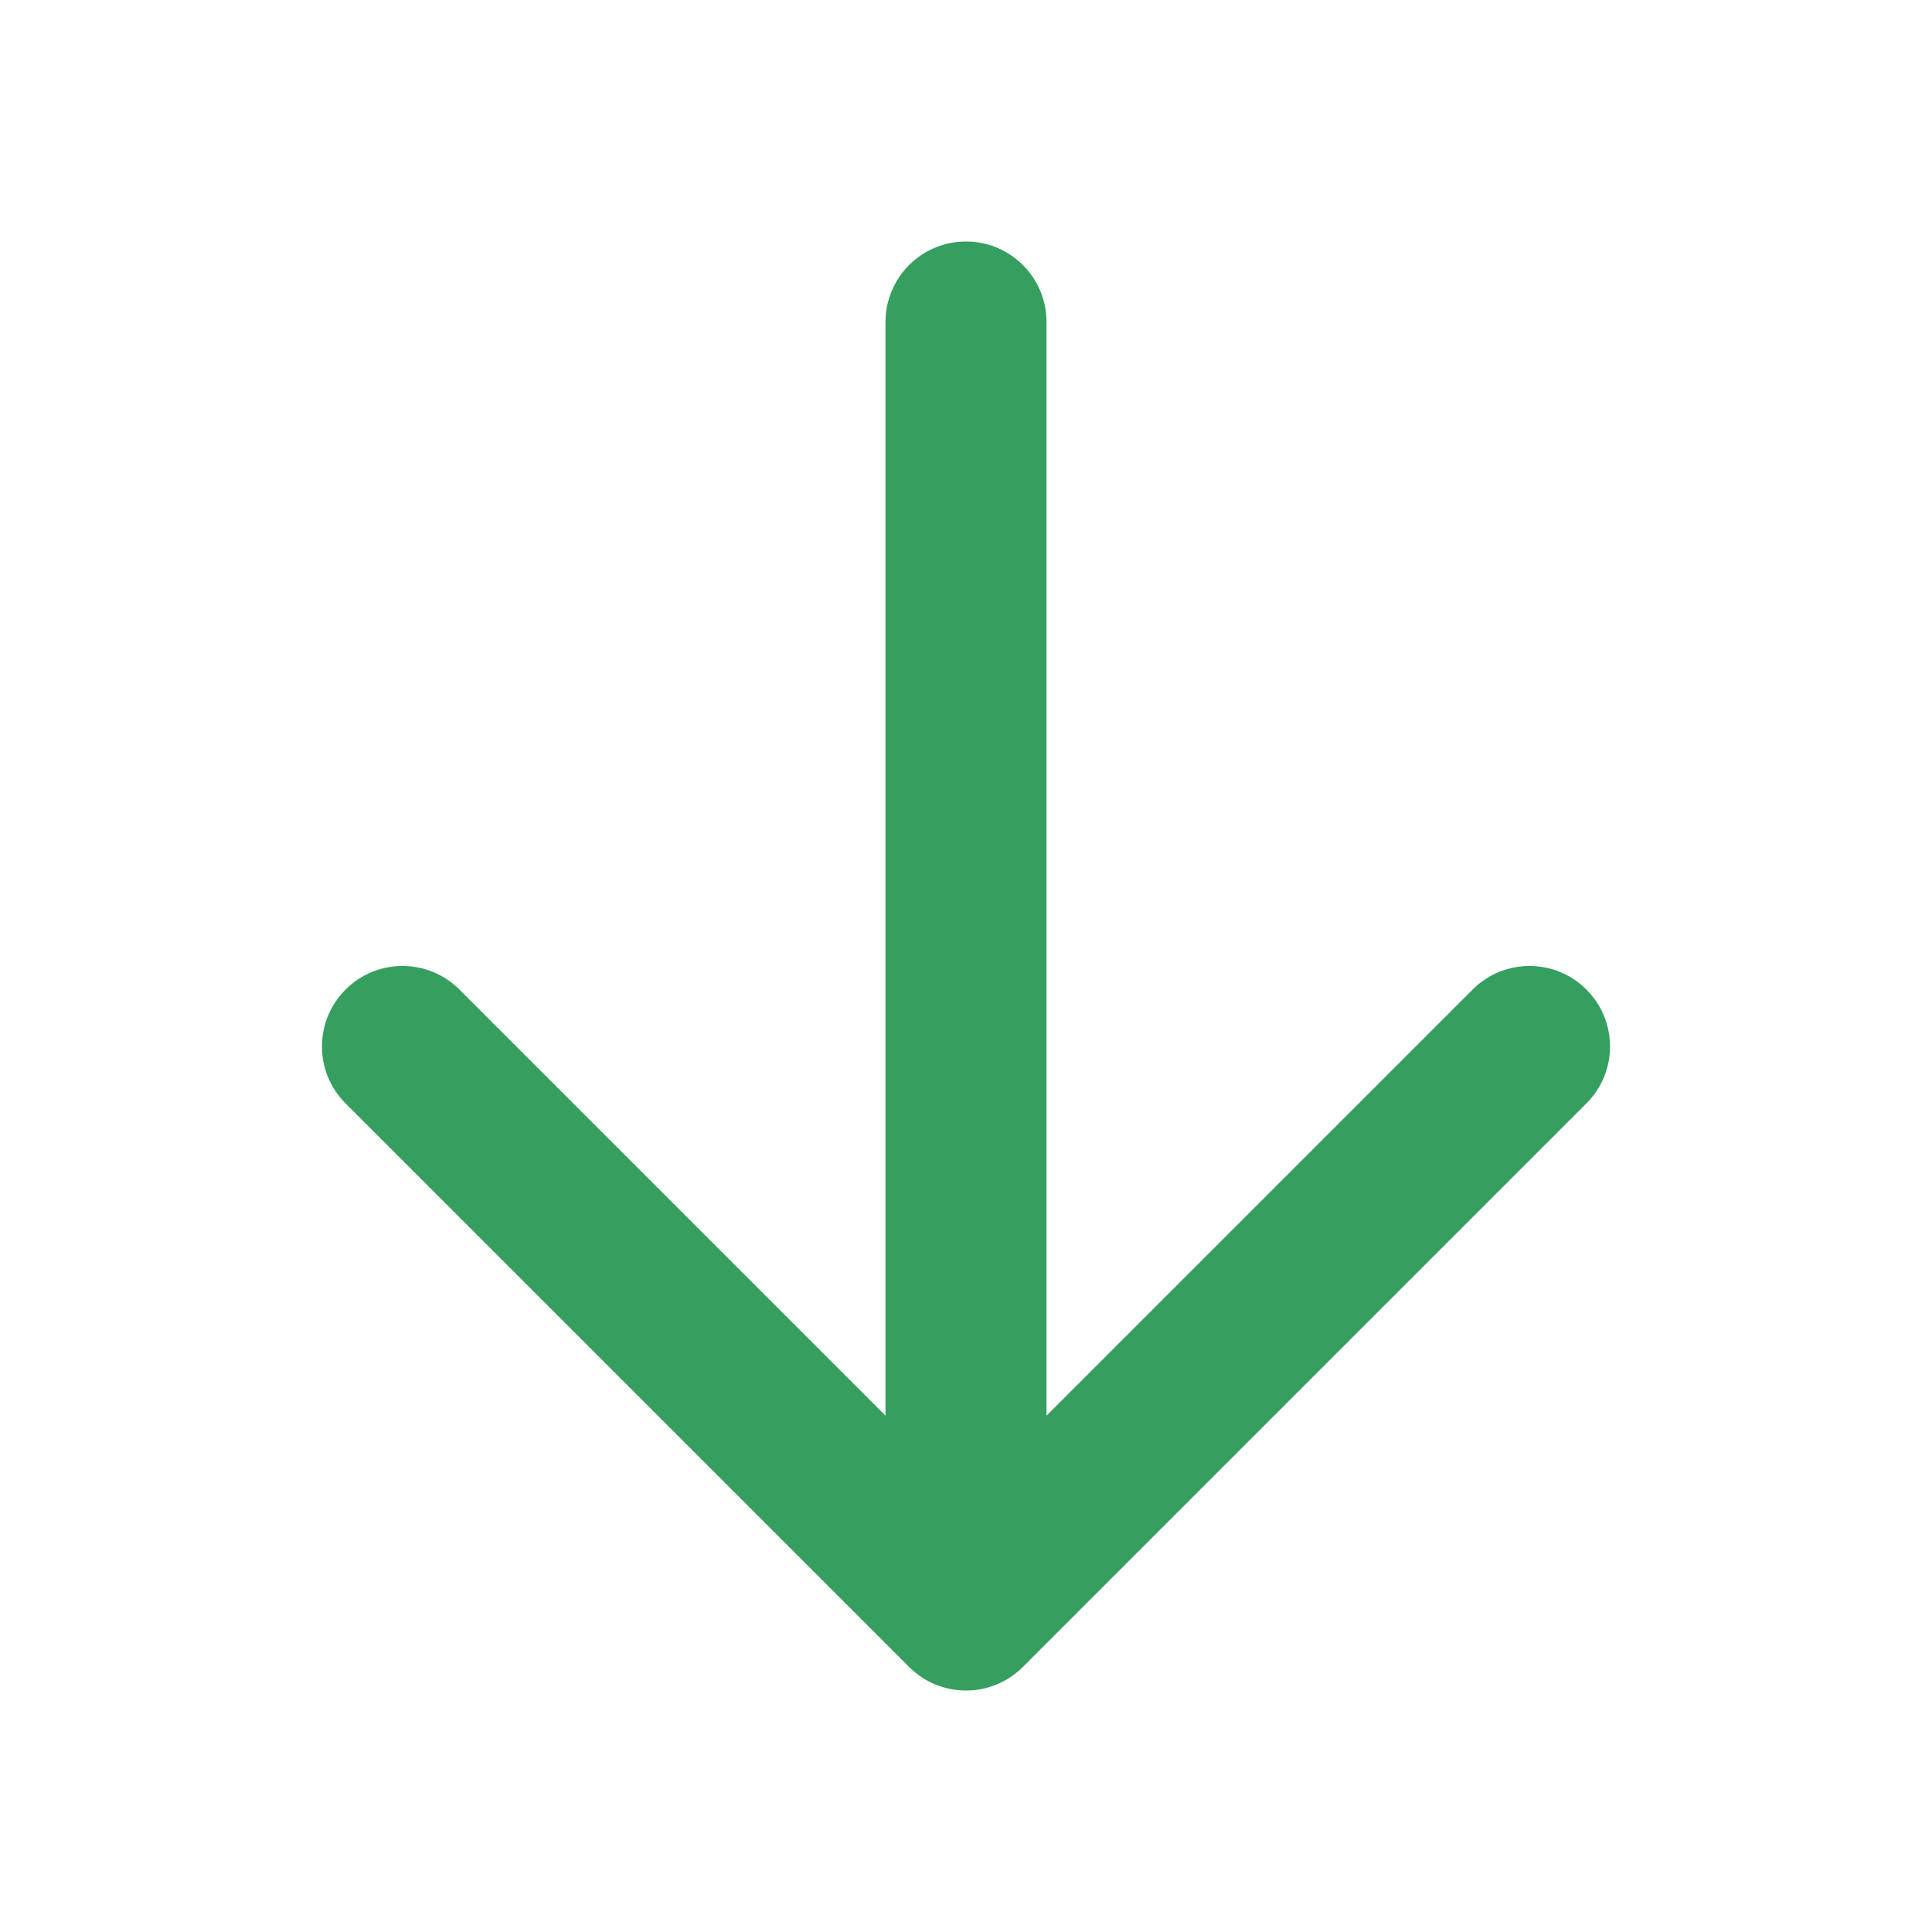
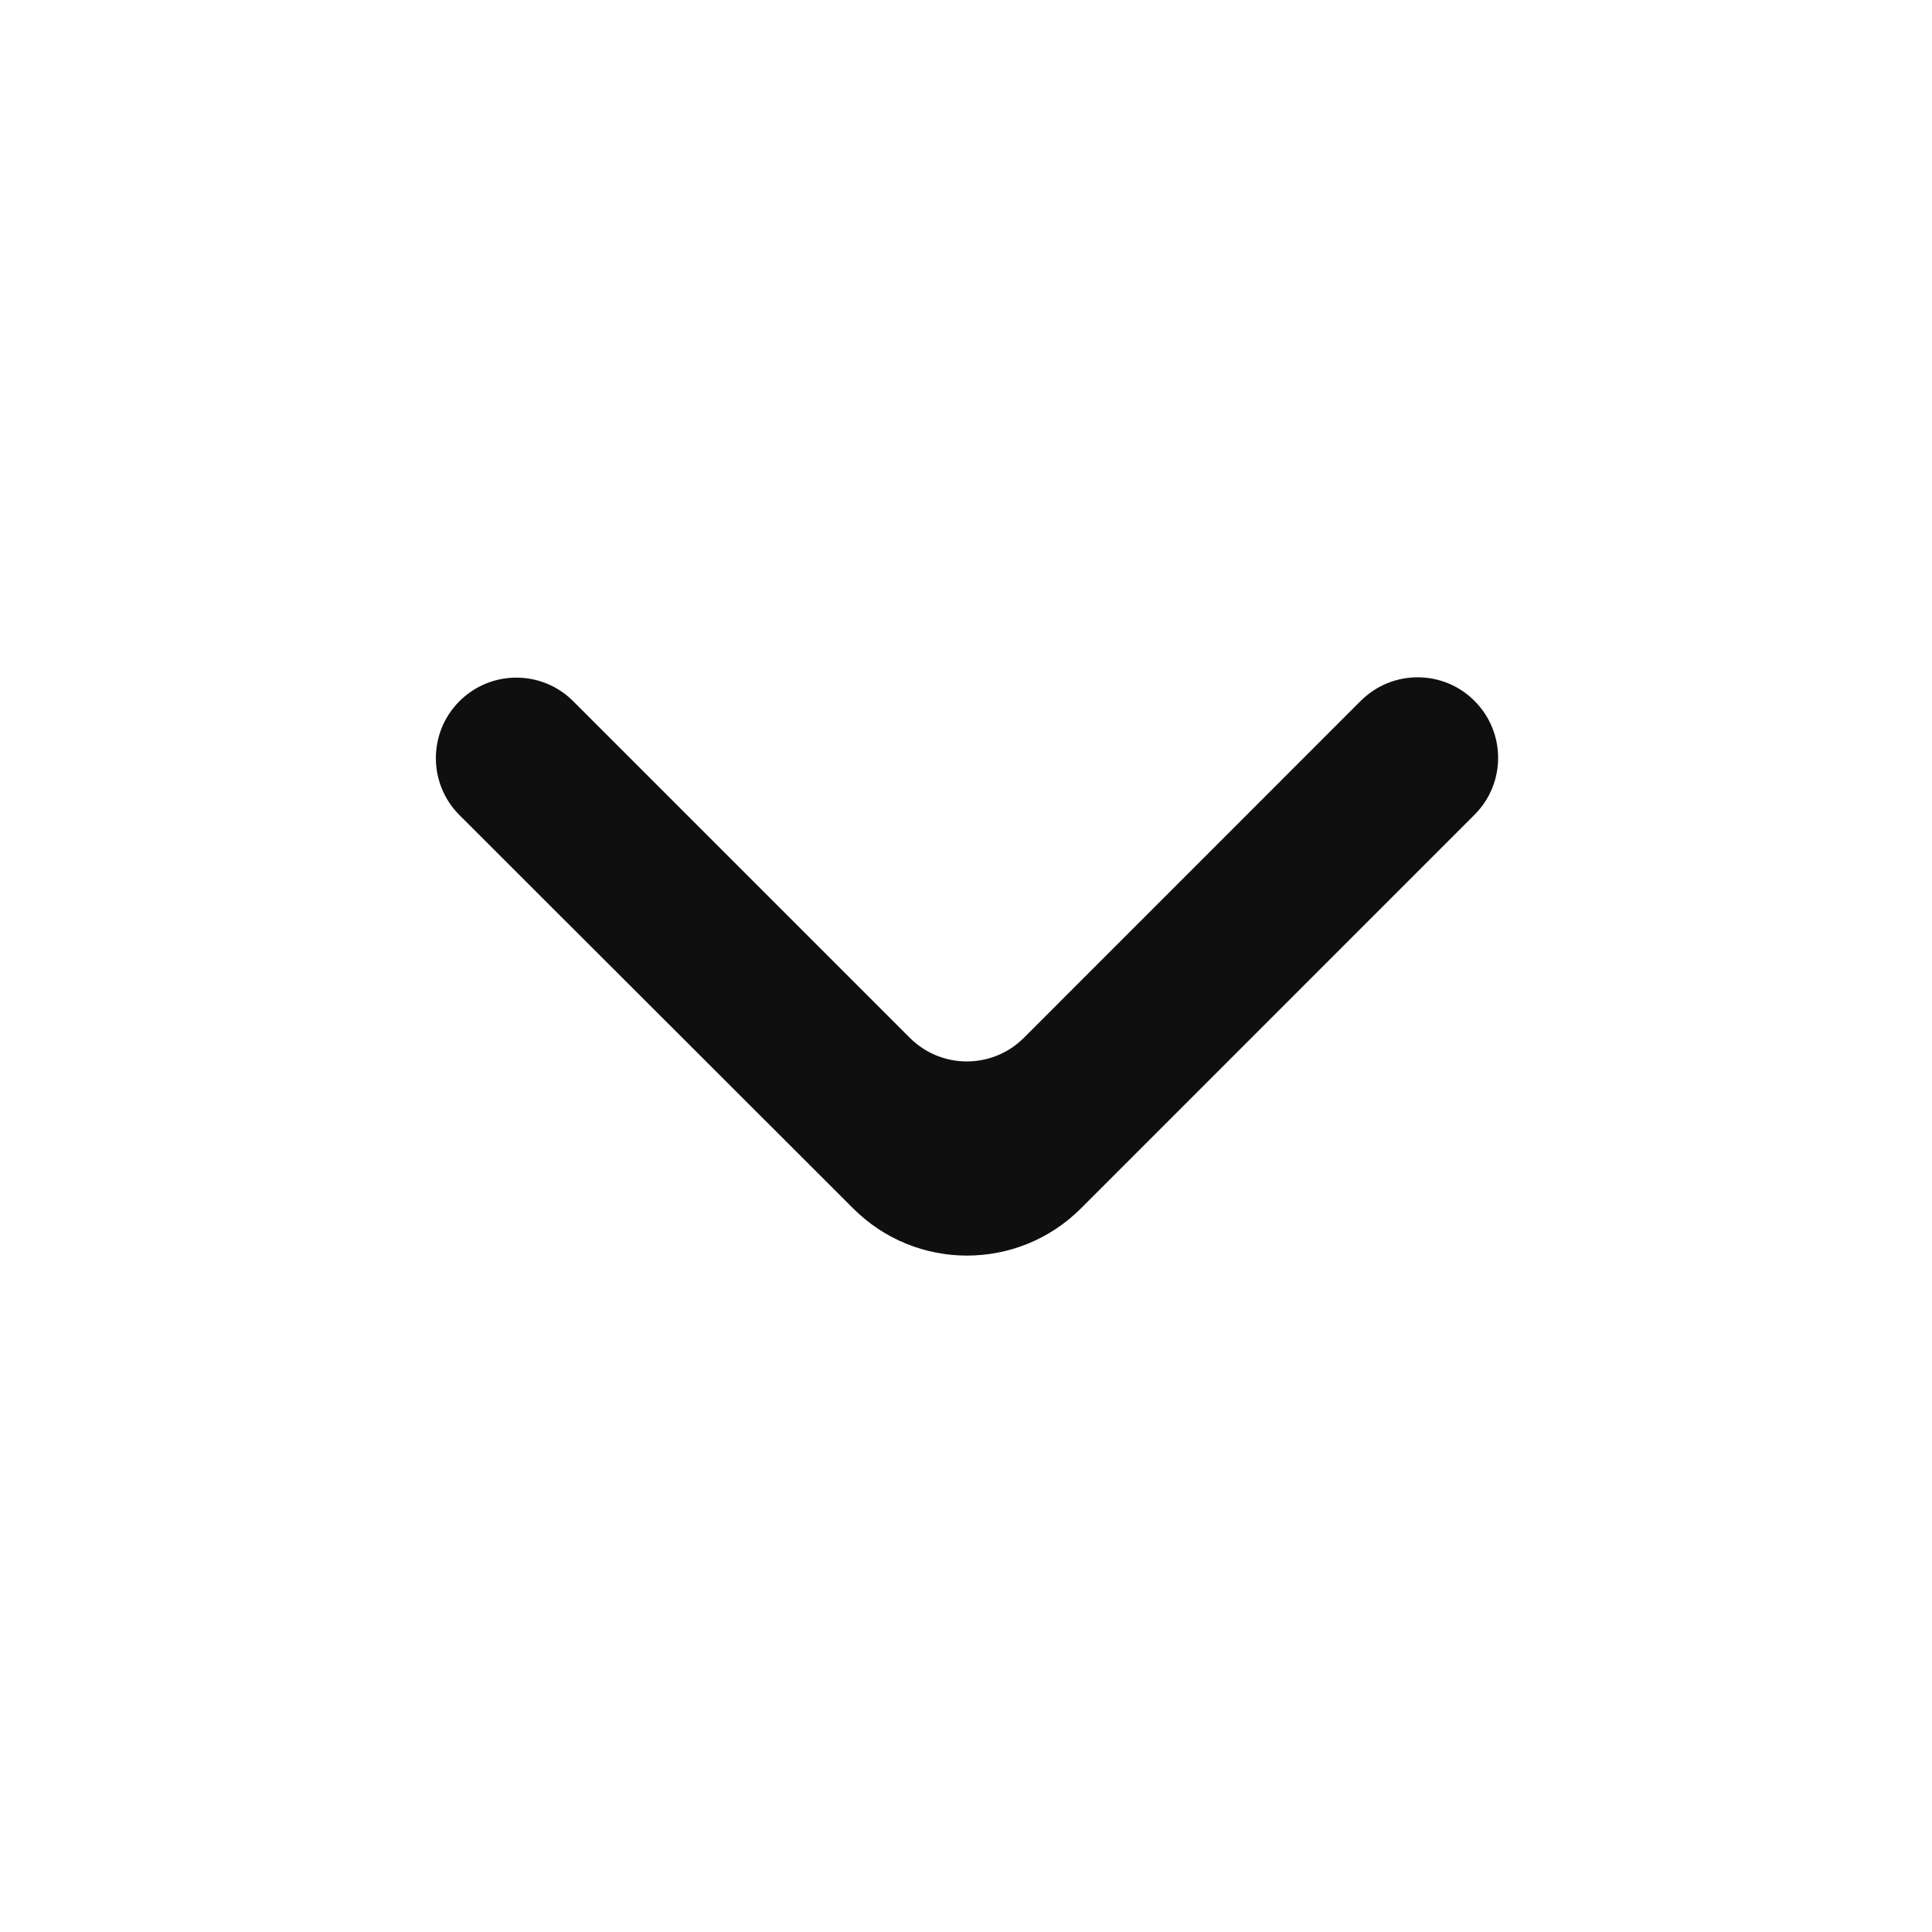
- <svg xmlns="http://www.w3.org/2000/svg" width="800px" height="800px" viewBox="0 0 24 24" fill="none" stroke="">
-   <g id="SVGRepo_bgCarrier" stroke-width="0" />
-   <g id="SVGRepo_tracerCarrier" stroke-linecap="round" stroke-linejoin="round" stroke="#CCCCCC" stroke-width="0.192" />
-   <g id="SVGRepo_iconCarrier">
-     <path fill-rule="evenodd" clip-rule="evenodd" d="M12 3C12.552 3 13 3.448 13 4V17.586L18.293 12.293C18.683 11.902 19.317 11.902 19.707 12.293C20.098 12.683 20.098 13.317 19.707 13.707L12.707 20.707C12.317 21.098 11.683 21.098 11.293 20.707L4.293 13.707C3.902 13.317 3.902 12.683 4.293 12.293C4.683 11.902 5.317 11.902 5.707 12.293L11 17.586V4C11 3.448 11.448 3 12 3Z" fill="#349F5E" />
-   </g>
+ <svg xmlns="http://www.w3.org/2000/svg" width="800px" height="800px" viewBox="0 0 24 24" fill="none">
+   <path d="M18.293 15.289C18.683 14.899 18.683 14.266 18.293 13.875L13.401 8.988C12.62 8.207 11.354 8.208 10.573 8.988L5.683 13.879C5.292 14.269 5.292 14.902 5.683 15.293C6.073 15.684 6.706 15.684 7.097 15.293L11.282 11.107C11.673 10.717 12.306 10.717 12.697 11.107L16.879 15.289C17.269 15.68 17.902 15.68 18.293 15.289Z" fill="#0F0F0F" transform="rotate(180 12 12)" />
</svg>
